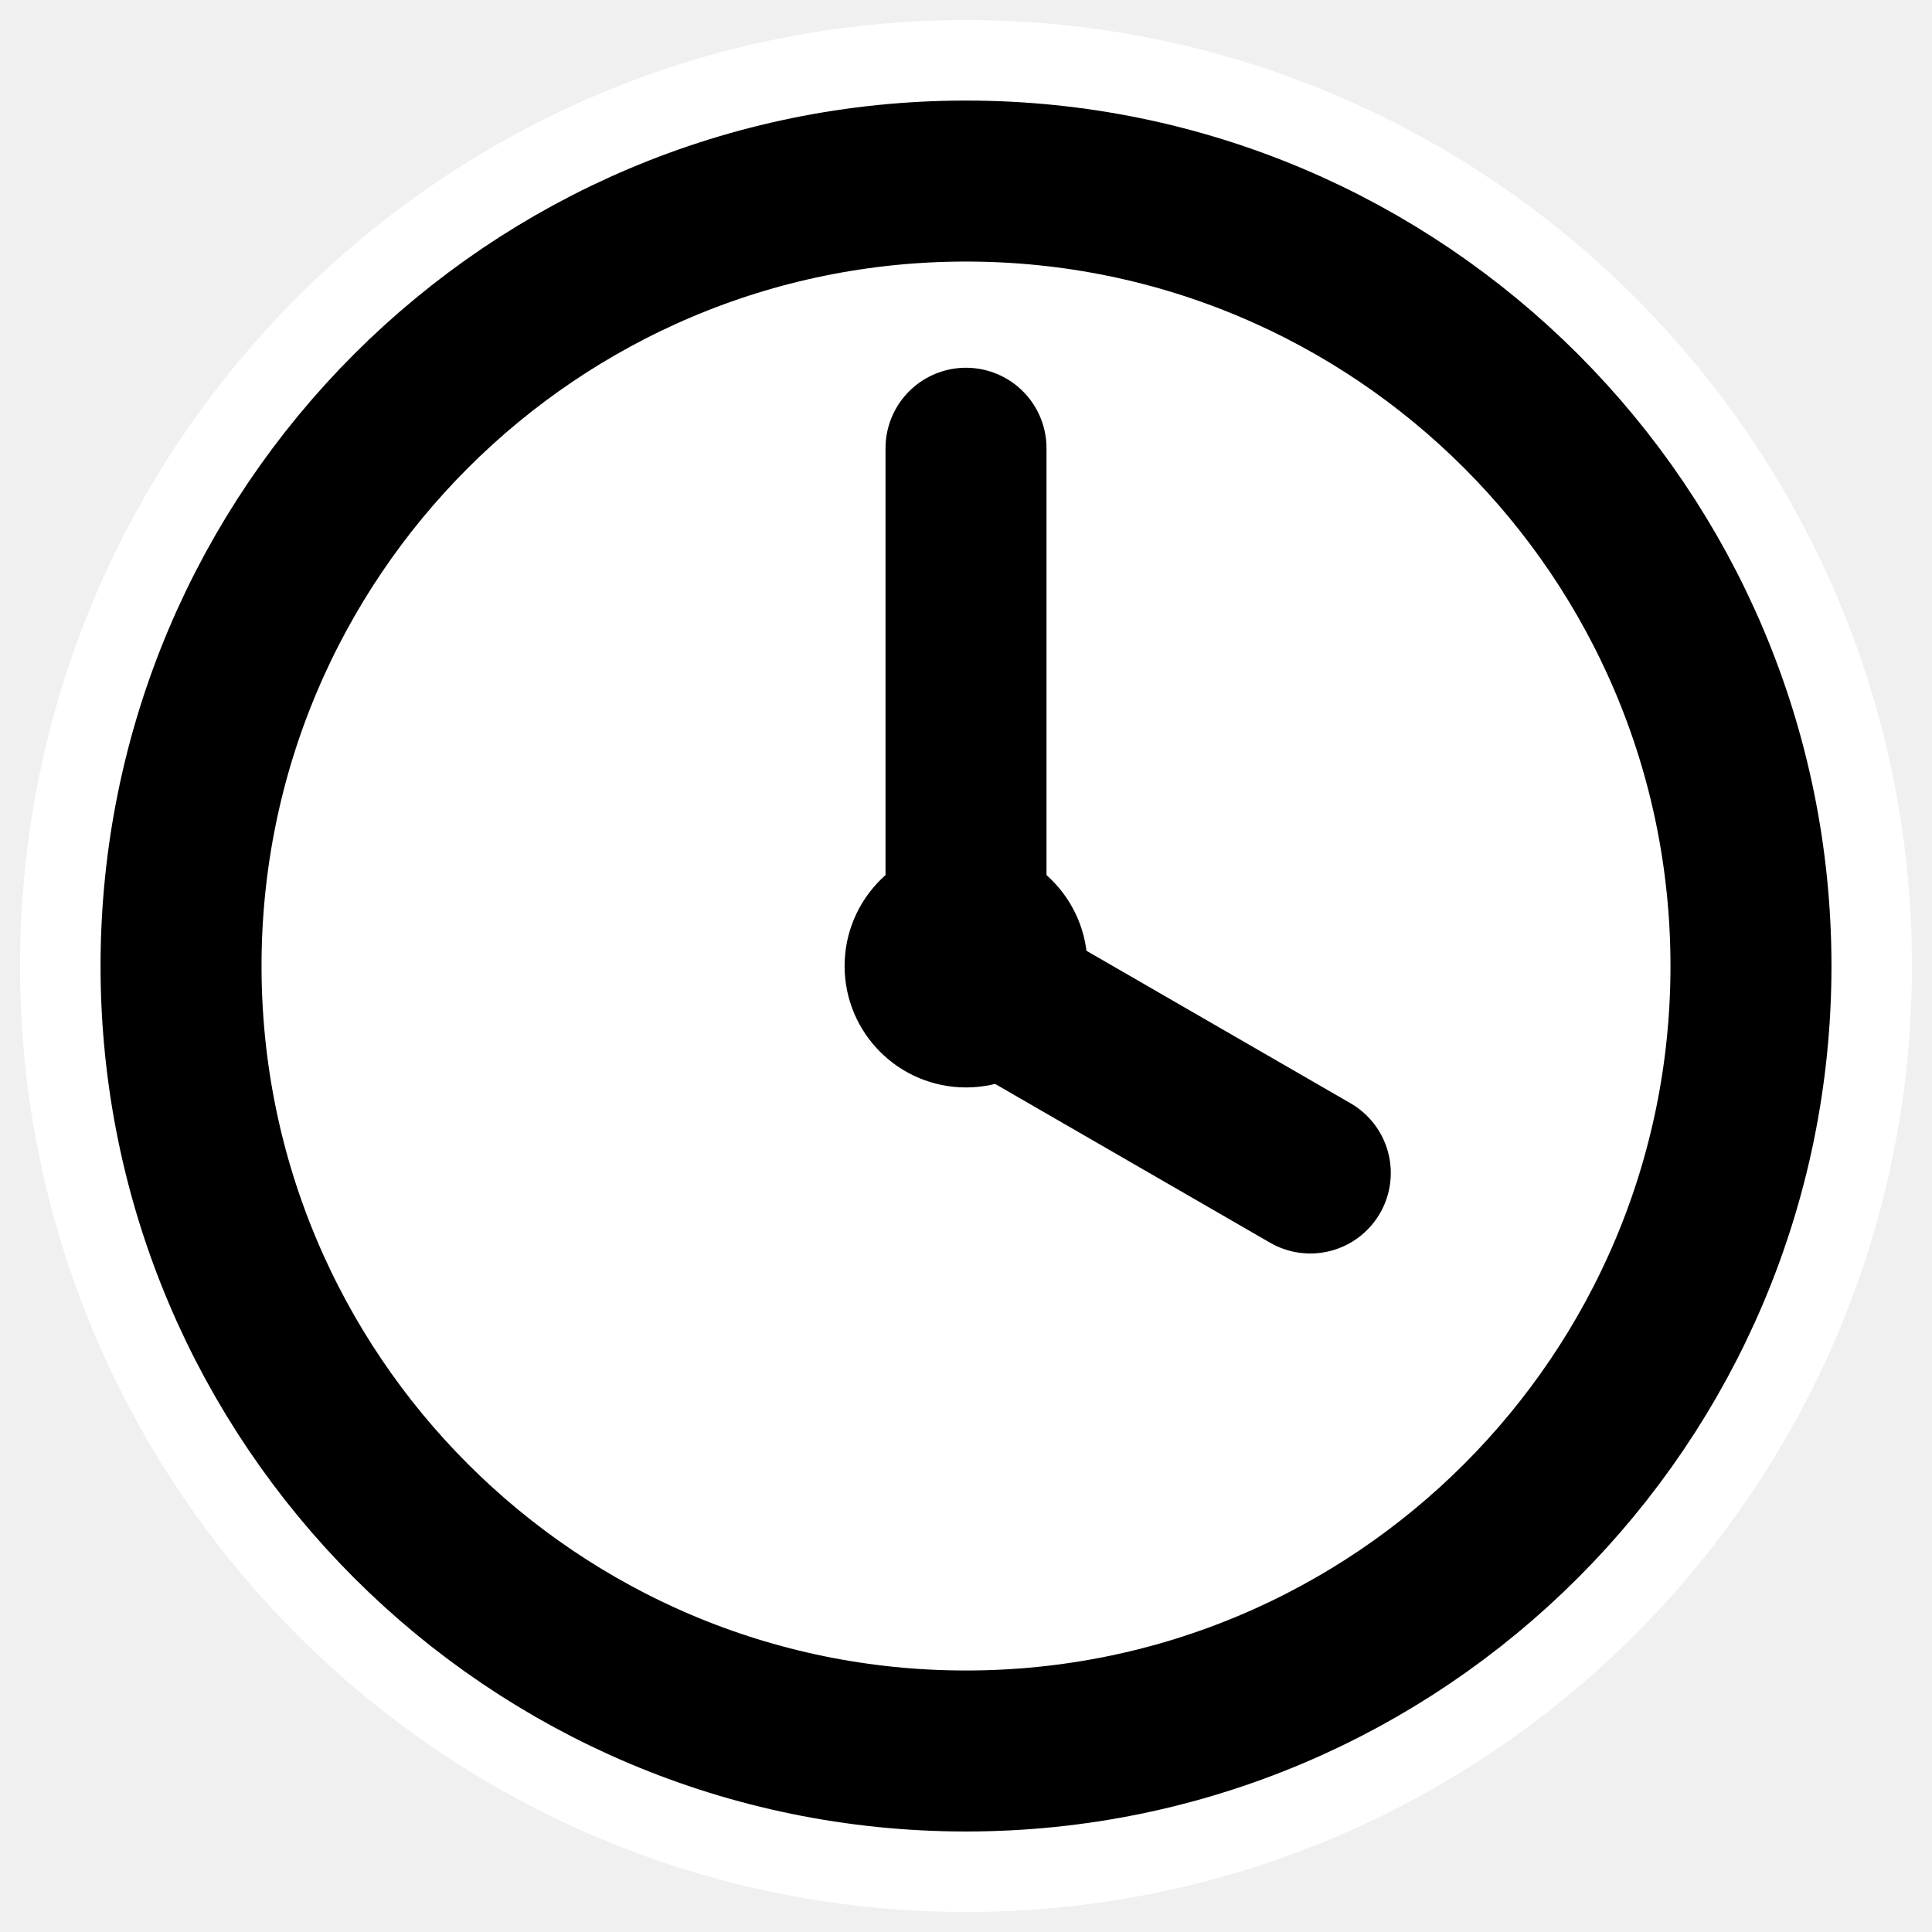
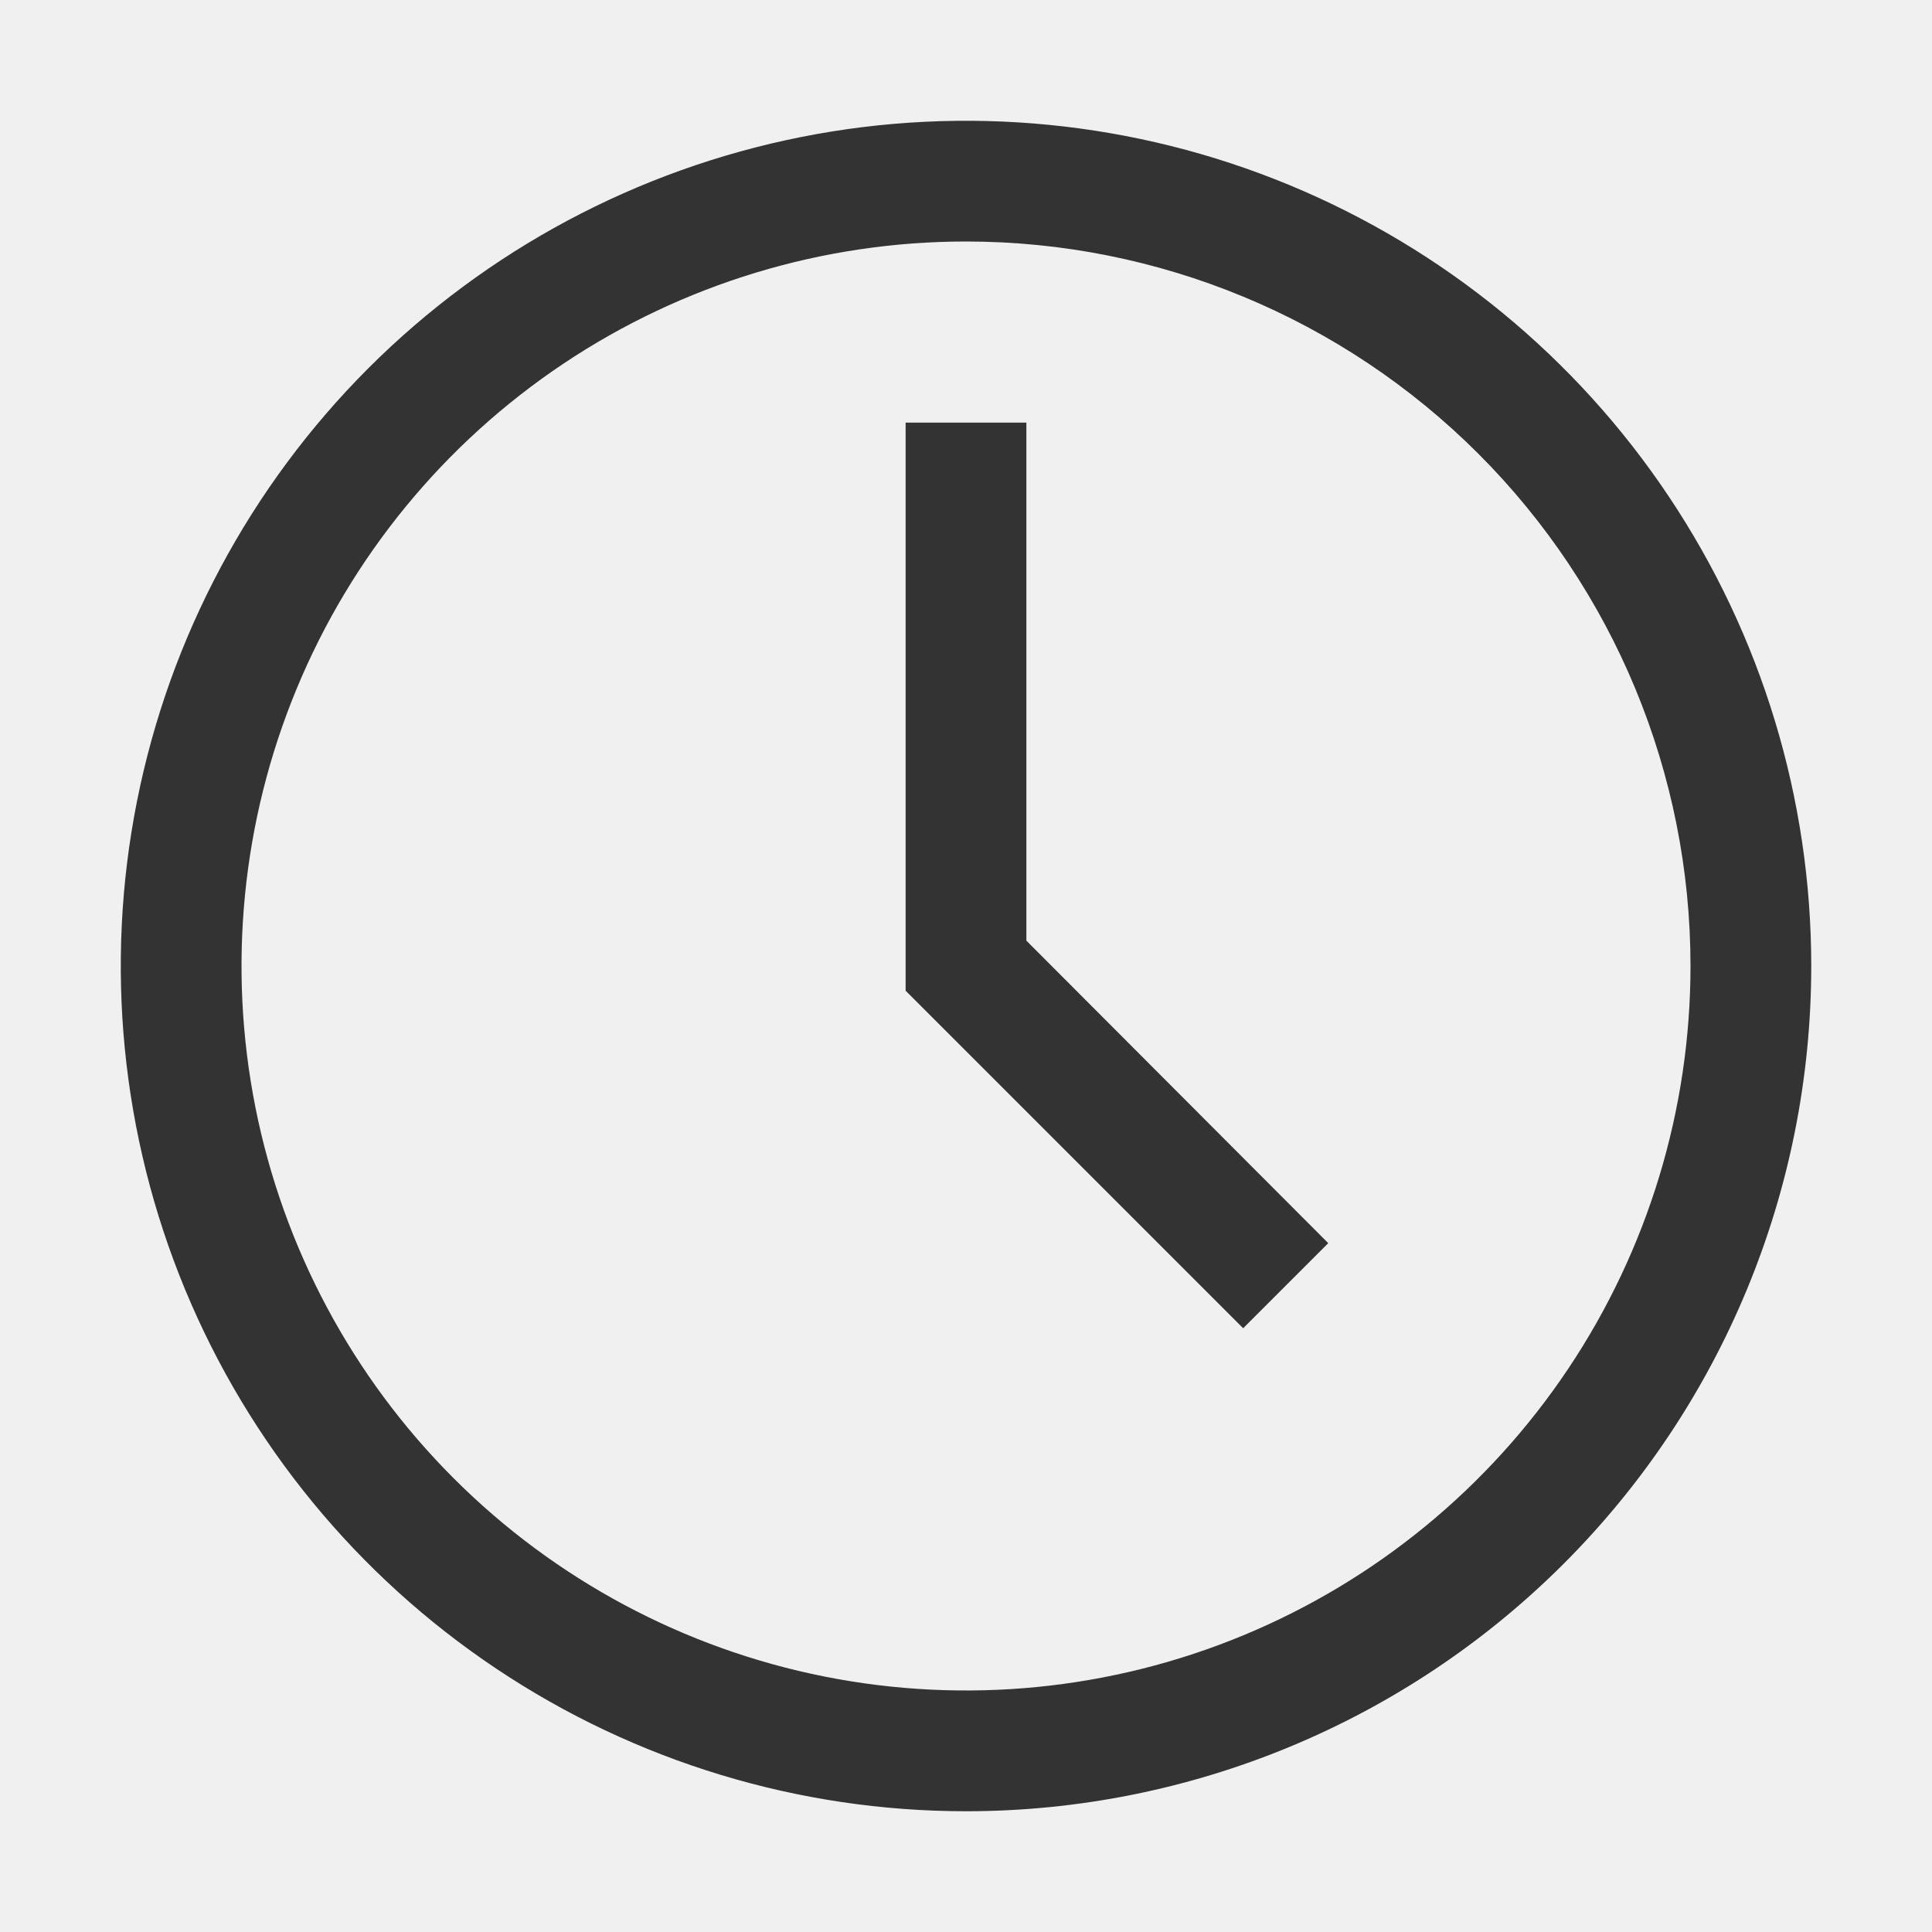
- <svg xmlns="http://www.w3.org/2000/svg" id="svg1" viewBox="0 0 60 60" _SVGFile__filename="oldscale/actions/todo.svg" version="1.0" y="0" x="0">
-   <g id="g2091" transform="matrix(1.8141 0 0 1.8141 -24.352 -32.241)">
-     <path id="path2093" style="stroke-linejoin:round;stroke:#ffffff;stroke-linecap:round;stroke-width:5.512;fill:none" d="m43.399 34.31c0 7.418-6.02 13.438-13.438 13.438s-13.438-6.02-13.438-13.438 6.02-13.438 13.438-13.438 13.438 6.02 13.438 13.438z" />
-     <path id="path2095" style="stroke-linejoin:round;fill-rule:evenodd;stroke:#000000;stroke-linecap:round;stroke-width:2.756;fill:#ffffff" d="m43.399 34.31c0 7.418-6.02 13.438-13.438 13.438s-13.438-6.02-13.438-13.438 6.02-13.438 13.438-13.438 13.438 6.02 13.438 13.438z" />
-     <path id="path2097" style="stroke-linejoin:round;stroke:#000000;stroke-linecap:round;stroke-width:2.756;fill:none" d="m29.961 34.169v-8.723" />
-     <path id="path2099" style="stroke-linejoin:round;stroke:#000000;stroke-linecap:round;stroke-width:2.756;fill:none" d="m29.986 34.464l5.869 3.389" />
-     <path id="path2101" style="stroke-linejoin:round;fill-rule:evenodd;stroke:#000000;stroke-linecap:round;stroke-width:1.723;fill:#000000" d="m31.178 34.31c0 0.672-0.545 1.217-1.217 1.217s-1.217-0.545-1.217-1.217 0.545-1.218 1.217-1.218 1.217 0.546 1.217 1.218z" />
+ <svg xmlns="http://www.w3.org/2000/svg" width="24" height="24" viewBox="0 0 24 24" fill="none">
+   <g clip-path="url(#clip0_902_3)">
+     <path d="M12 22.5C9.923 22.5 7.893 21.884 6.167 20.73C4.44 19.577 3.094 17.937 2.299 16.018C1.505 14.1 1.297 11.988 1.702 9.952C2.107 7.915 3.107 6.044 4.575 4.575C6.044 3.107 7.915 2.107 9.952 1.702C11.988 1.297 14.1 1.505 16.018 2.299C17.937 3.094 19.577 4.44 20.73 6.167C21.884 7.893 22.5 9.923 22.5 12C22.5 14.785 21.394 17.456 19.425 19.425C17.456 21.394 14.785 22.5 12 22.5ZM12 3C10.22 3 8.48 3.528 7 4.517C5.52 5.506 4.366 6.911 3.685 8.556C3.004 10.2 2.826 12.01 3.173 13.756C3.52 15.502 4.377 17.105 5.636 18.364C6.895 19.623 8.498 20.48 10.244 20.827C11.99 21.174 13.8 20.996 15.444 20.315C17.089 19.634 18.494 18.48 19.483 17C20.472 15.52 21 13.78 21 12C21 9.613 20.052 7.324 18.364 5.636C16.676 3.948 14.387 3 12 3V3Z" fill="#333333" />
+     <path d="M15.443 16.5L11.25 12.307V5.25H12.75V11.685L16.5 15.443L15.443 16.5Z" fill="#333333" />
  </g>
+   <defs>
+     <clipPath id="clip0_902_3">
+       <rect width="24" height="24" fill="white" />
+     </clipPath>
+   </defs>
</svg>
